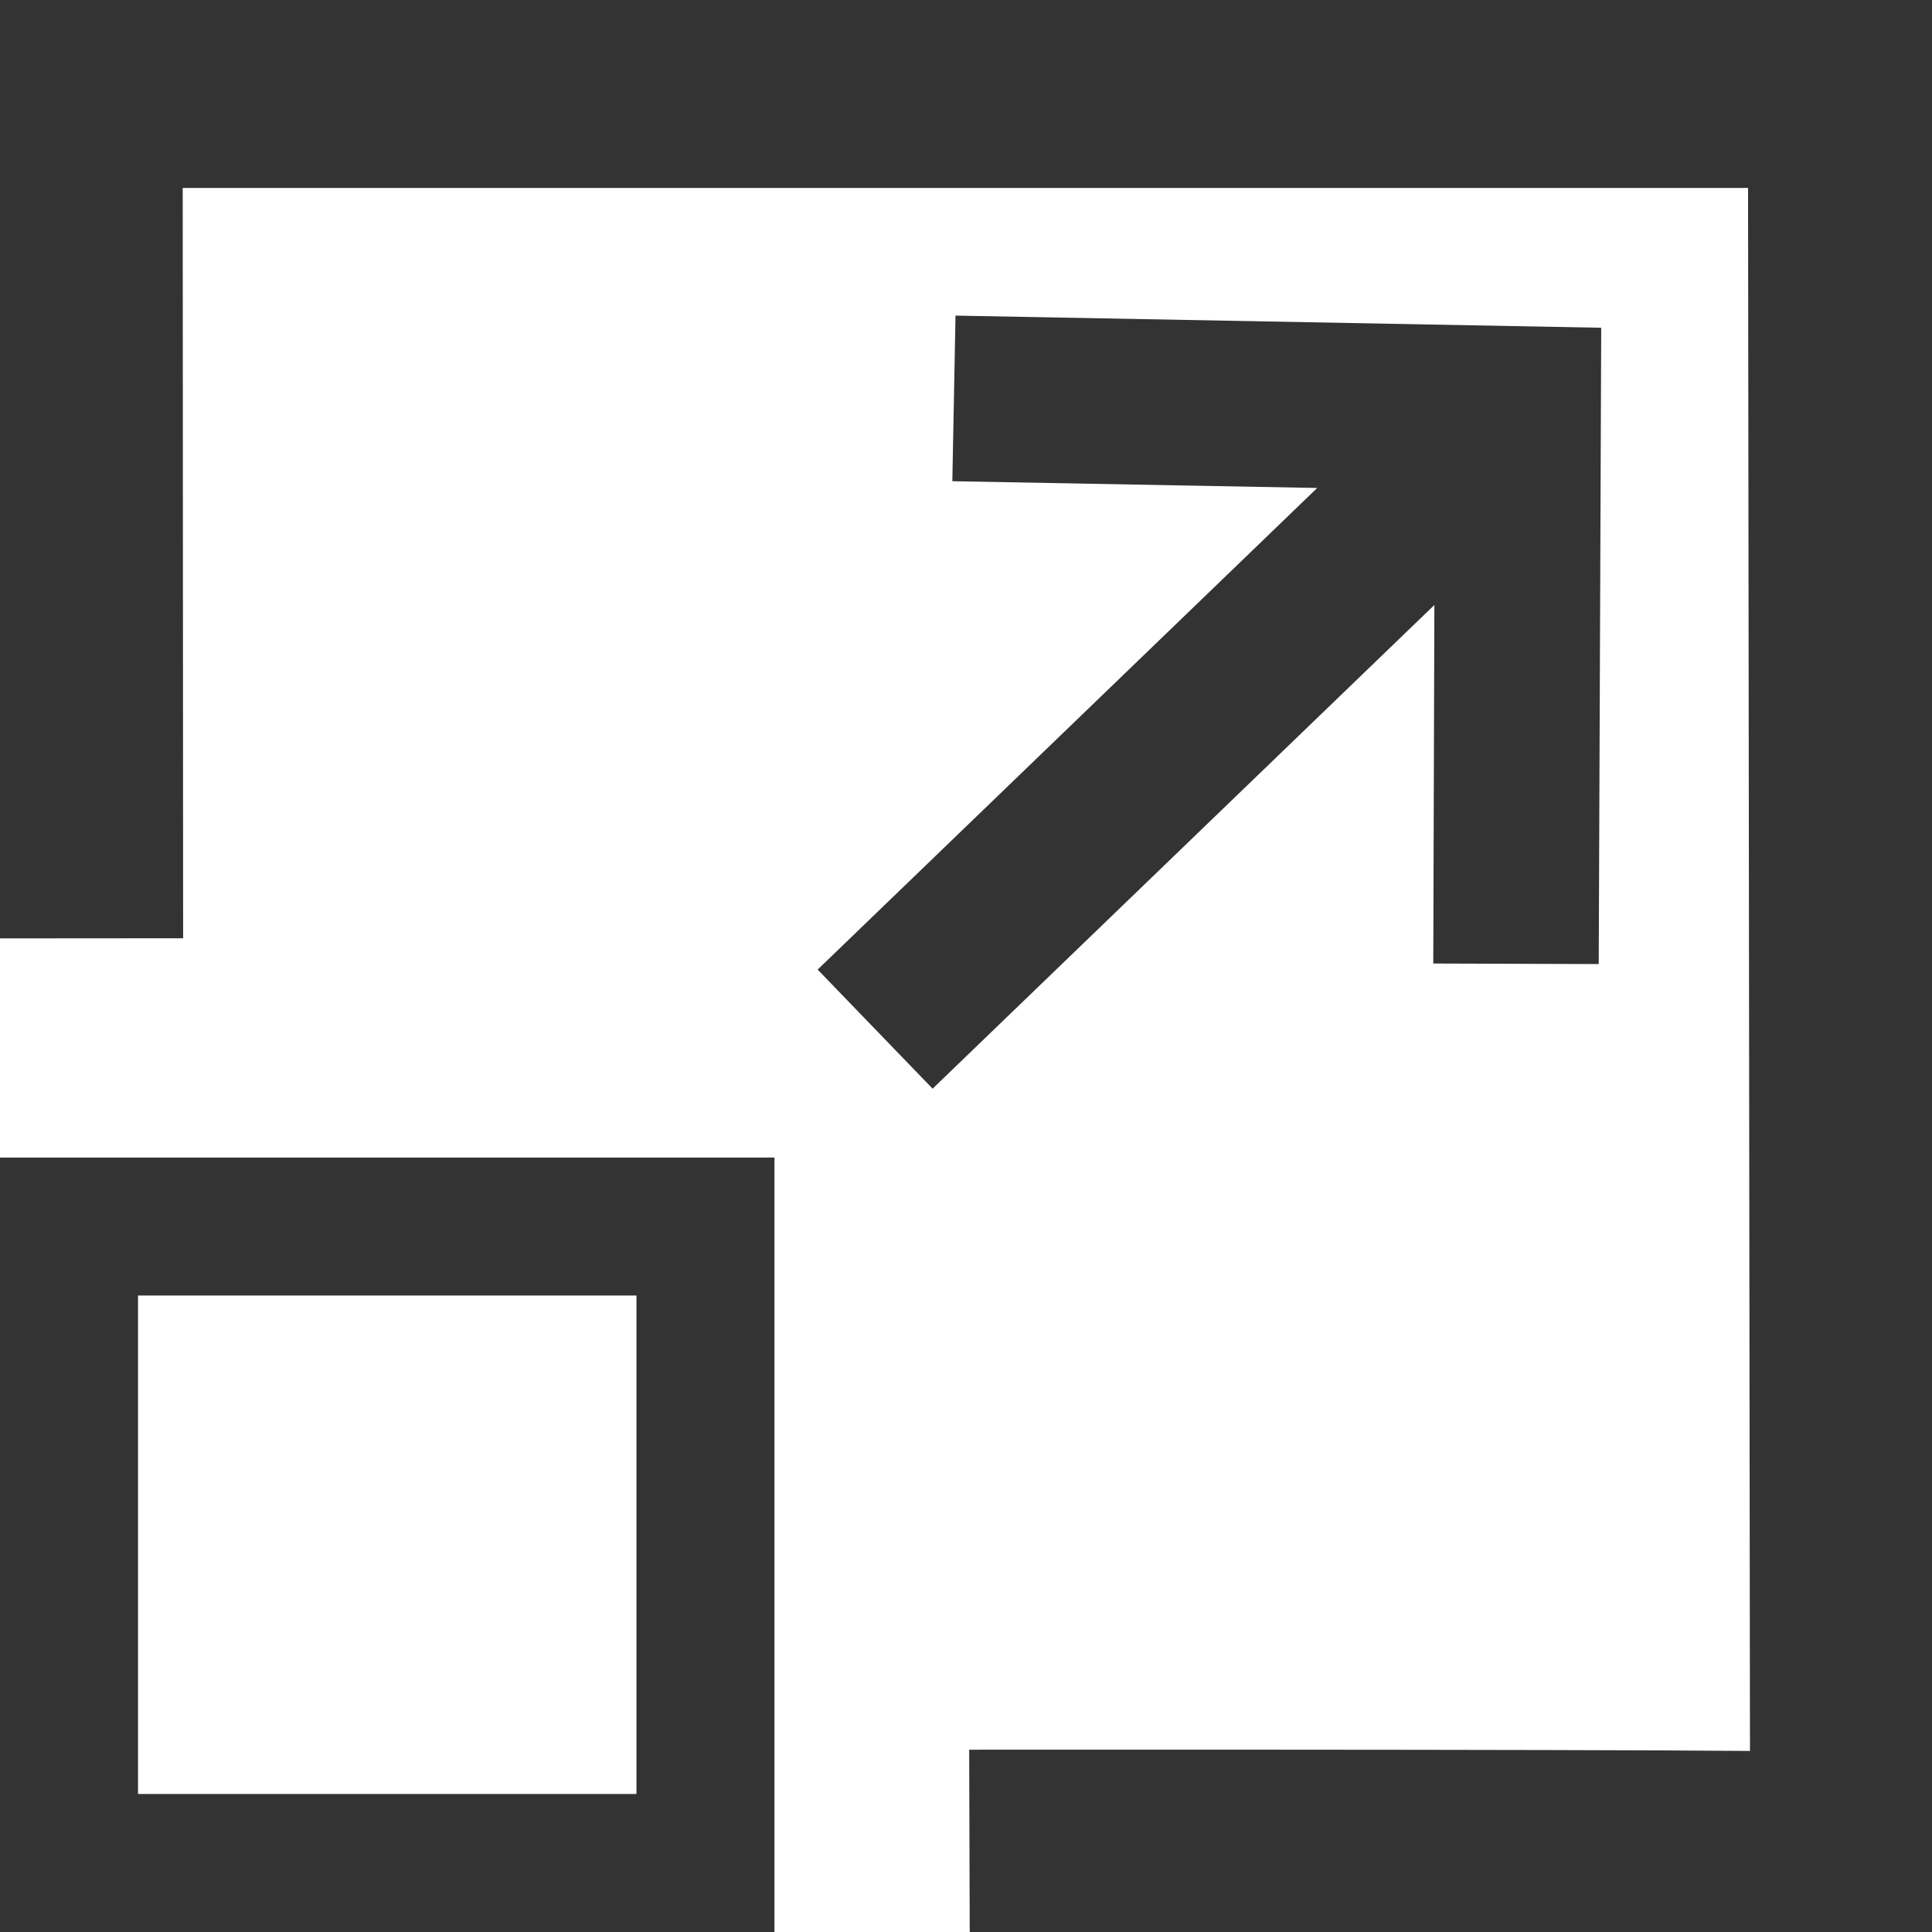
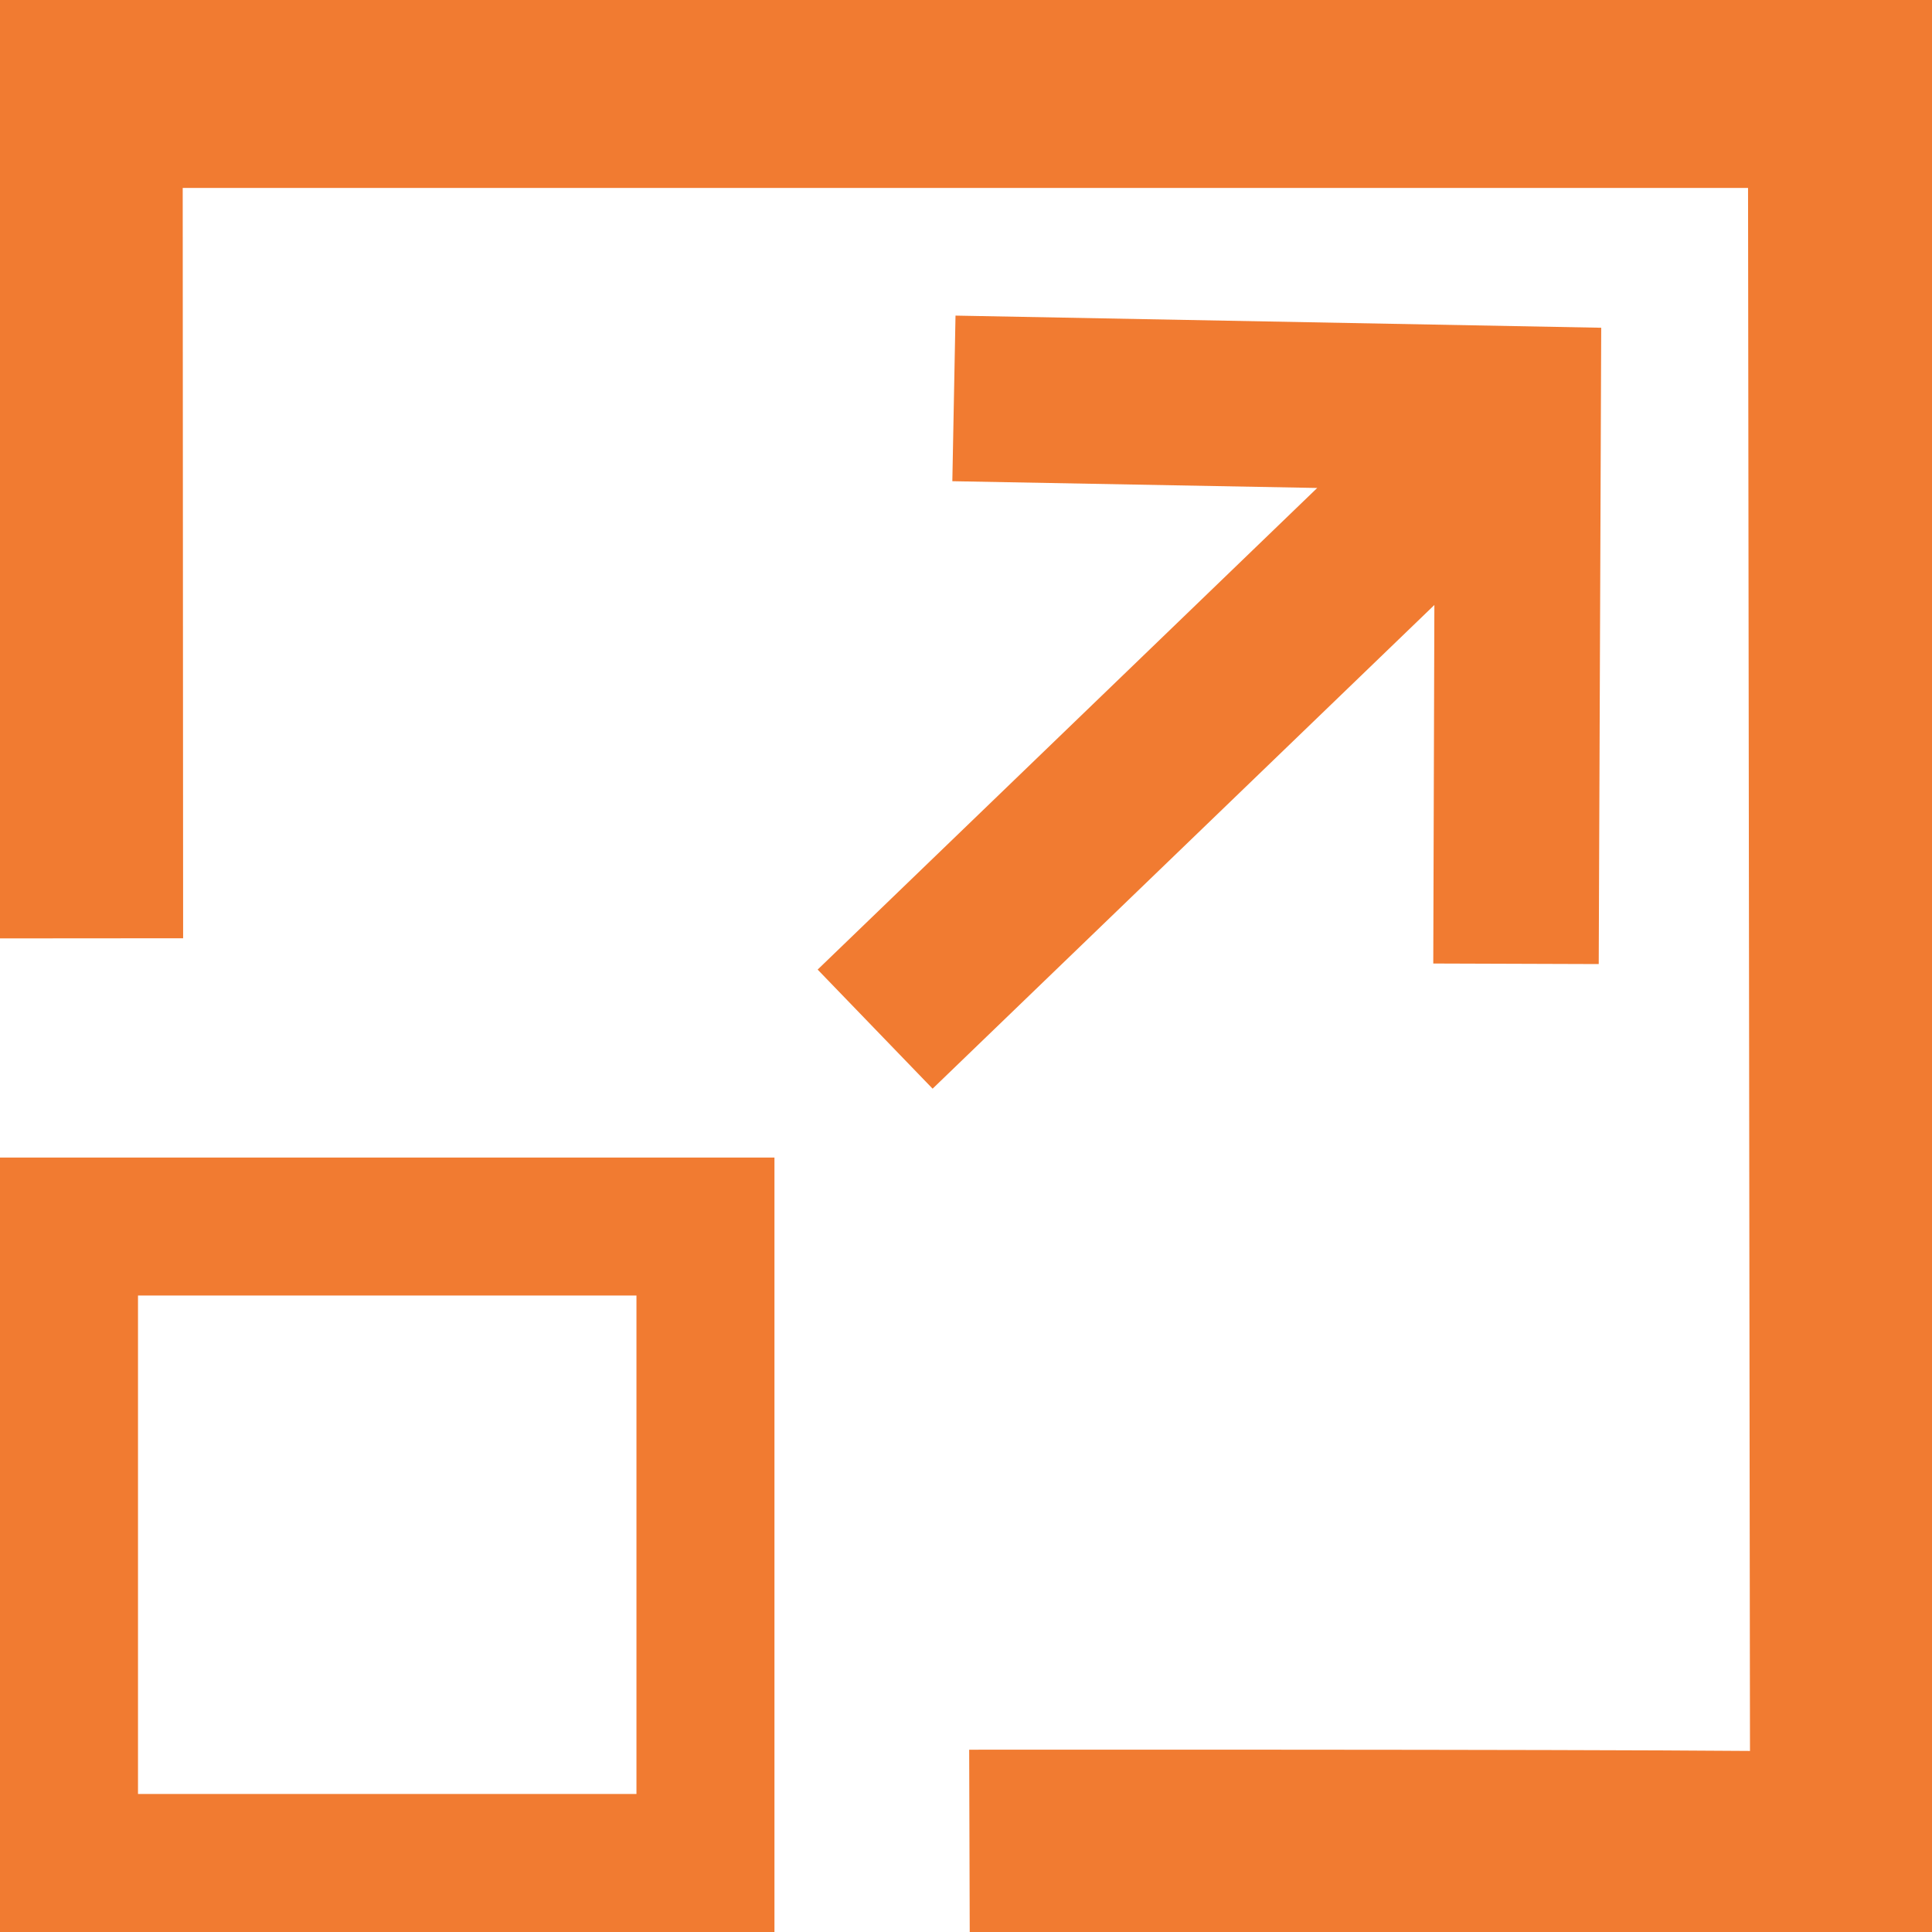
<svg xmlns="http://www.w3.org/2000/svg" version="1.1" id="expand" x="0px" y="0px" viewBox="0 0 14 14" style="enable-background:new 0 0 14 14;" xml:space="preserve">
-   <path fill="#333" d="M14,0v14c-1.697,0.012-5.275,0.006-6.973,0.003l-0.004-1.324  c0,0,4.28-0.003,5.658,0.009L12.667,1.362c-3.747,0-7.516,0-11.343,0  c0,0.361,0.003,5.437,0.003,5.437L0,6.8V0H14z M10.386,6.982l1.199,0.004  L11.603,2.375L6.924,2.287L6.901,3.487l2.644,0.049L5.925,7.026l0.833,0.863  l3.636-3.505L10.386,6.982z M0,8.388h5.612V14H0V8.388z M1,13h3.612V9.388H1V13z" />
+   <path fill="#F17B31" d="M14,0v14c-1.697,0.012-5.275,0.006-6.973,0.003l-0.004-1.324  c0,0,4.28-0.003,5.658,0.009L12.667,1.362c-3.747,0-7.516,0-11.343,0  c0,0.361,0.003,5.437,0.003,5.437L0,6.8V0H14z M10.386,6.982l1.199,0.004  L11.603,2.375L6.924,2.287L6.901,3.487l2.644,0.049L5.925,7.026l0.833,0.863  l3.636-3.505L10.386,6.982z M0,8.388h5.612V14H0V8.388z M1,13h3.612V9.388H1V13z" />
</svg>
